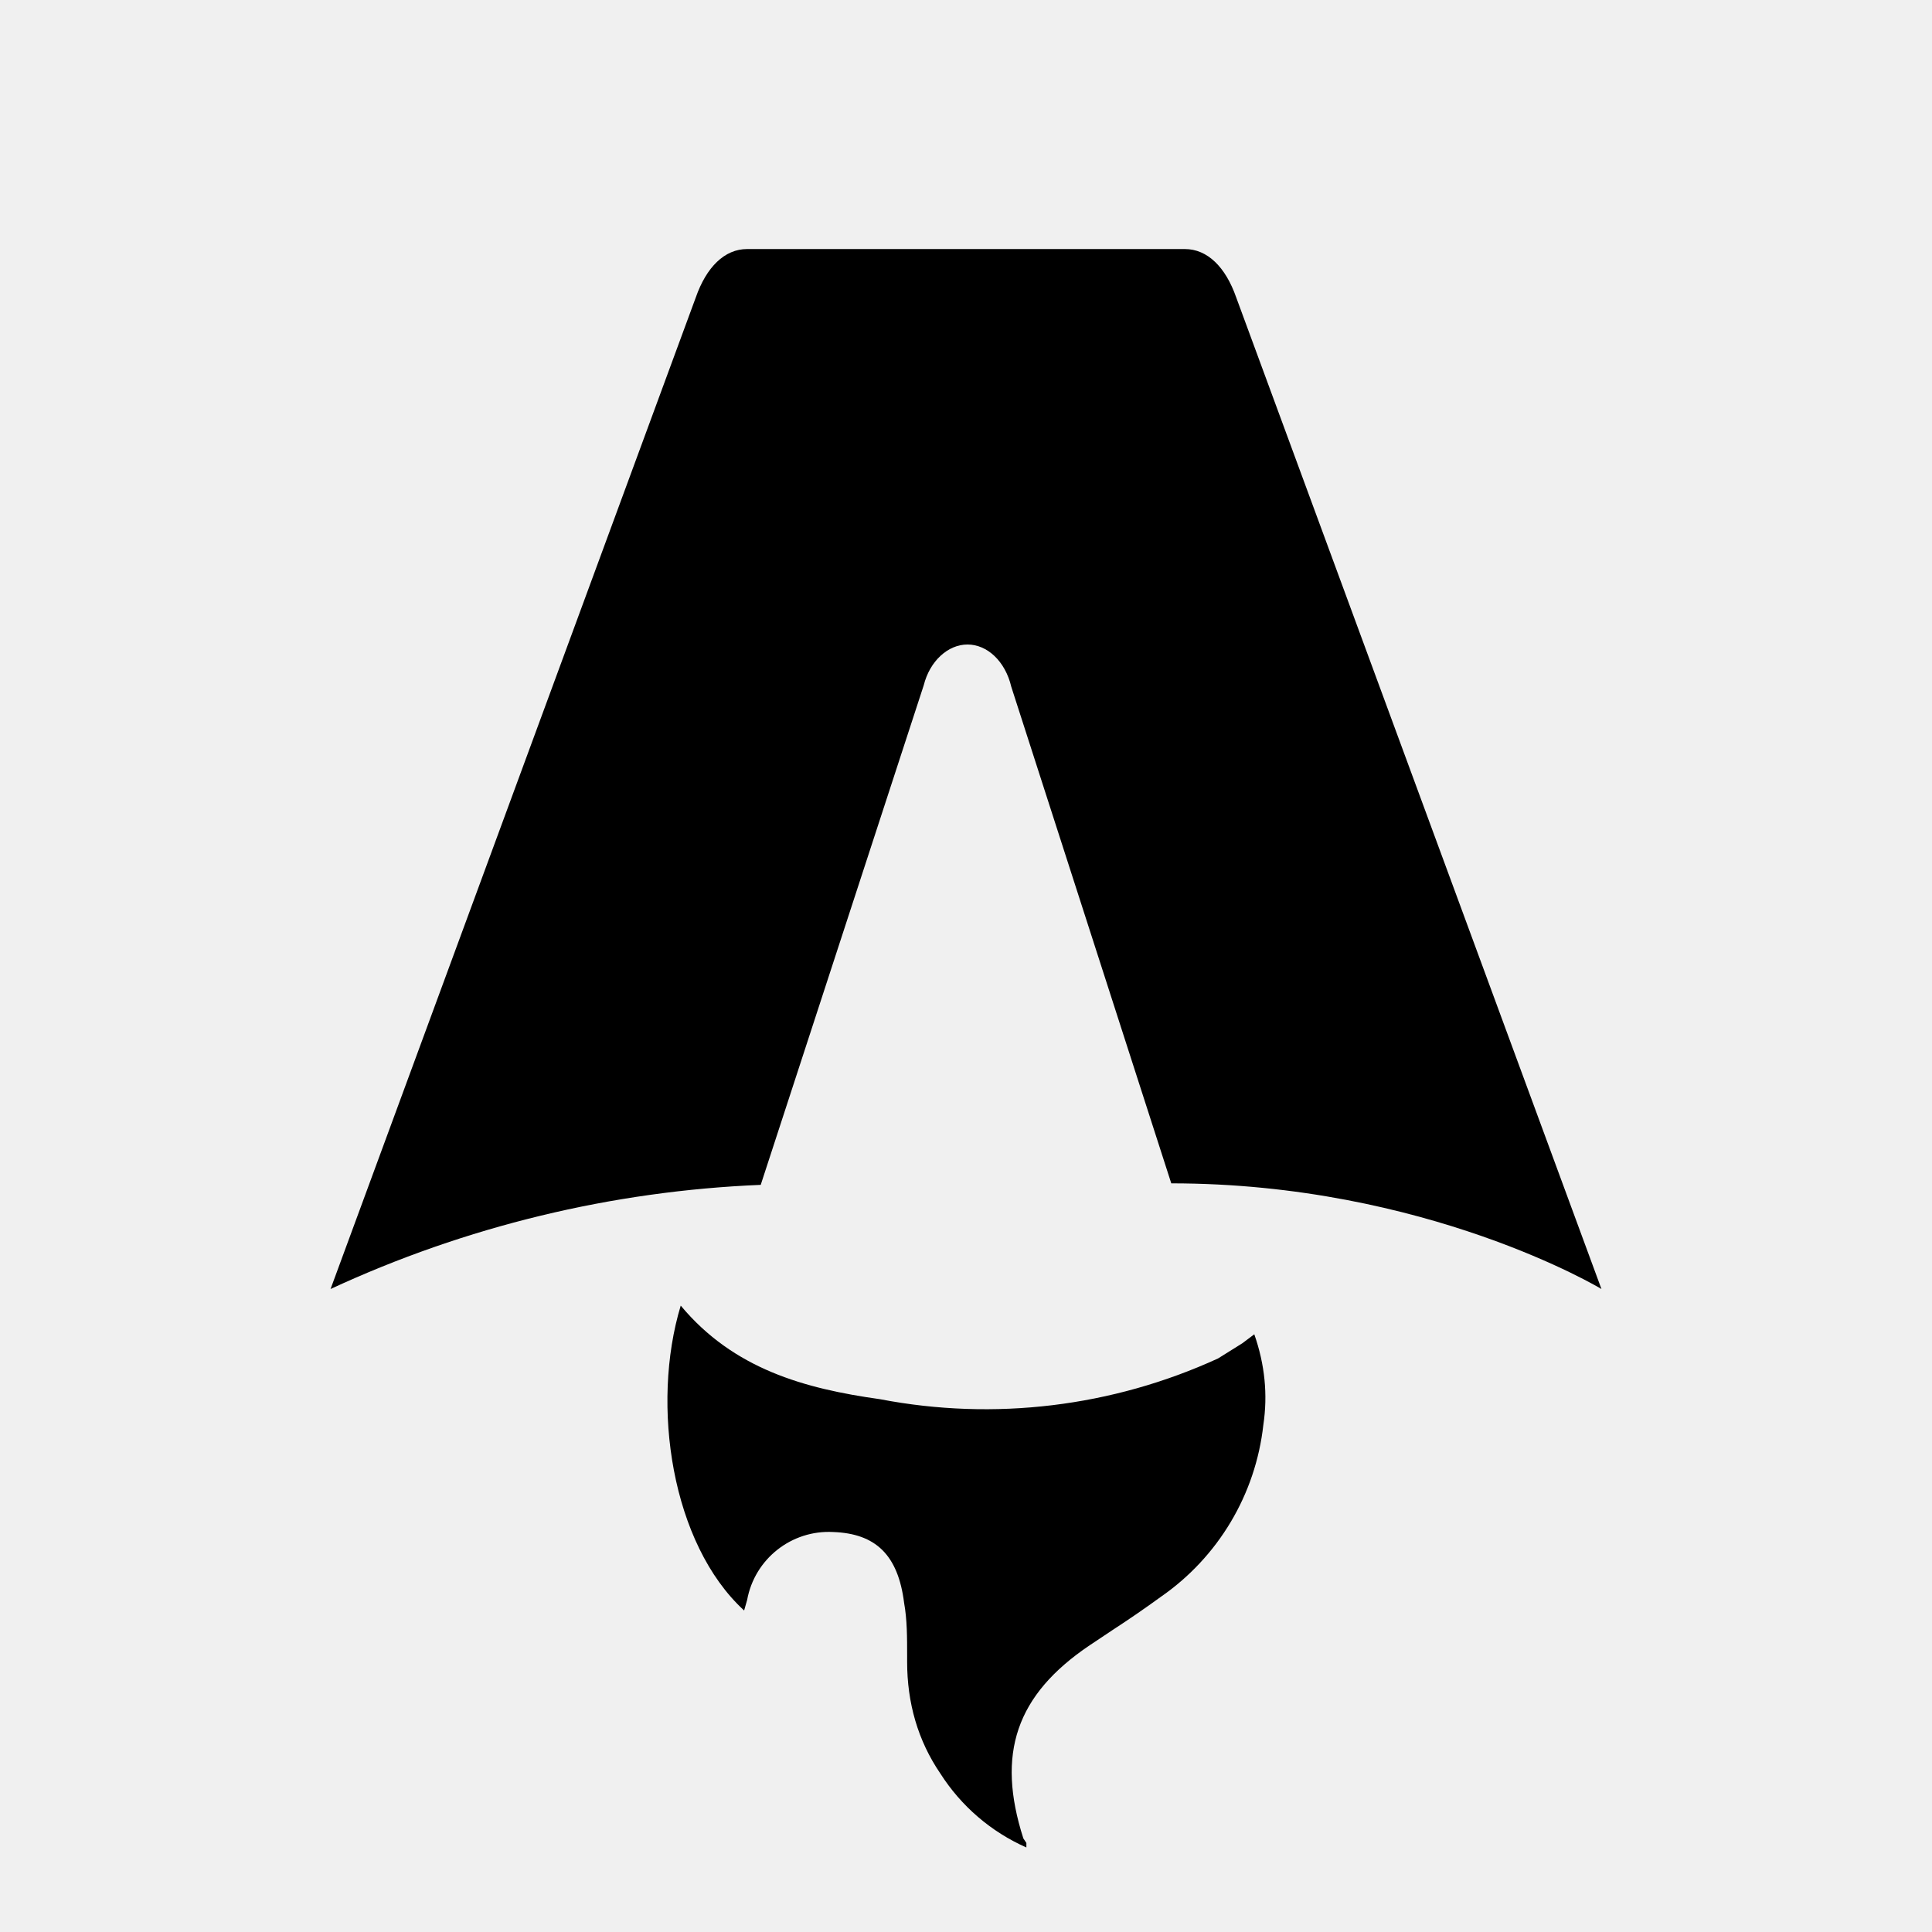
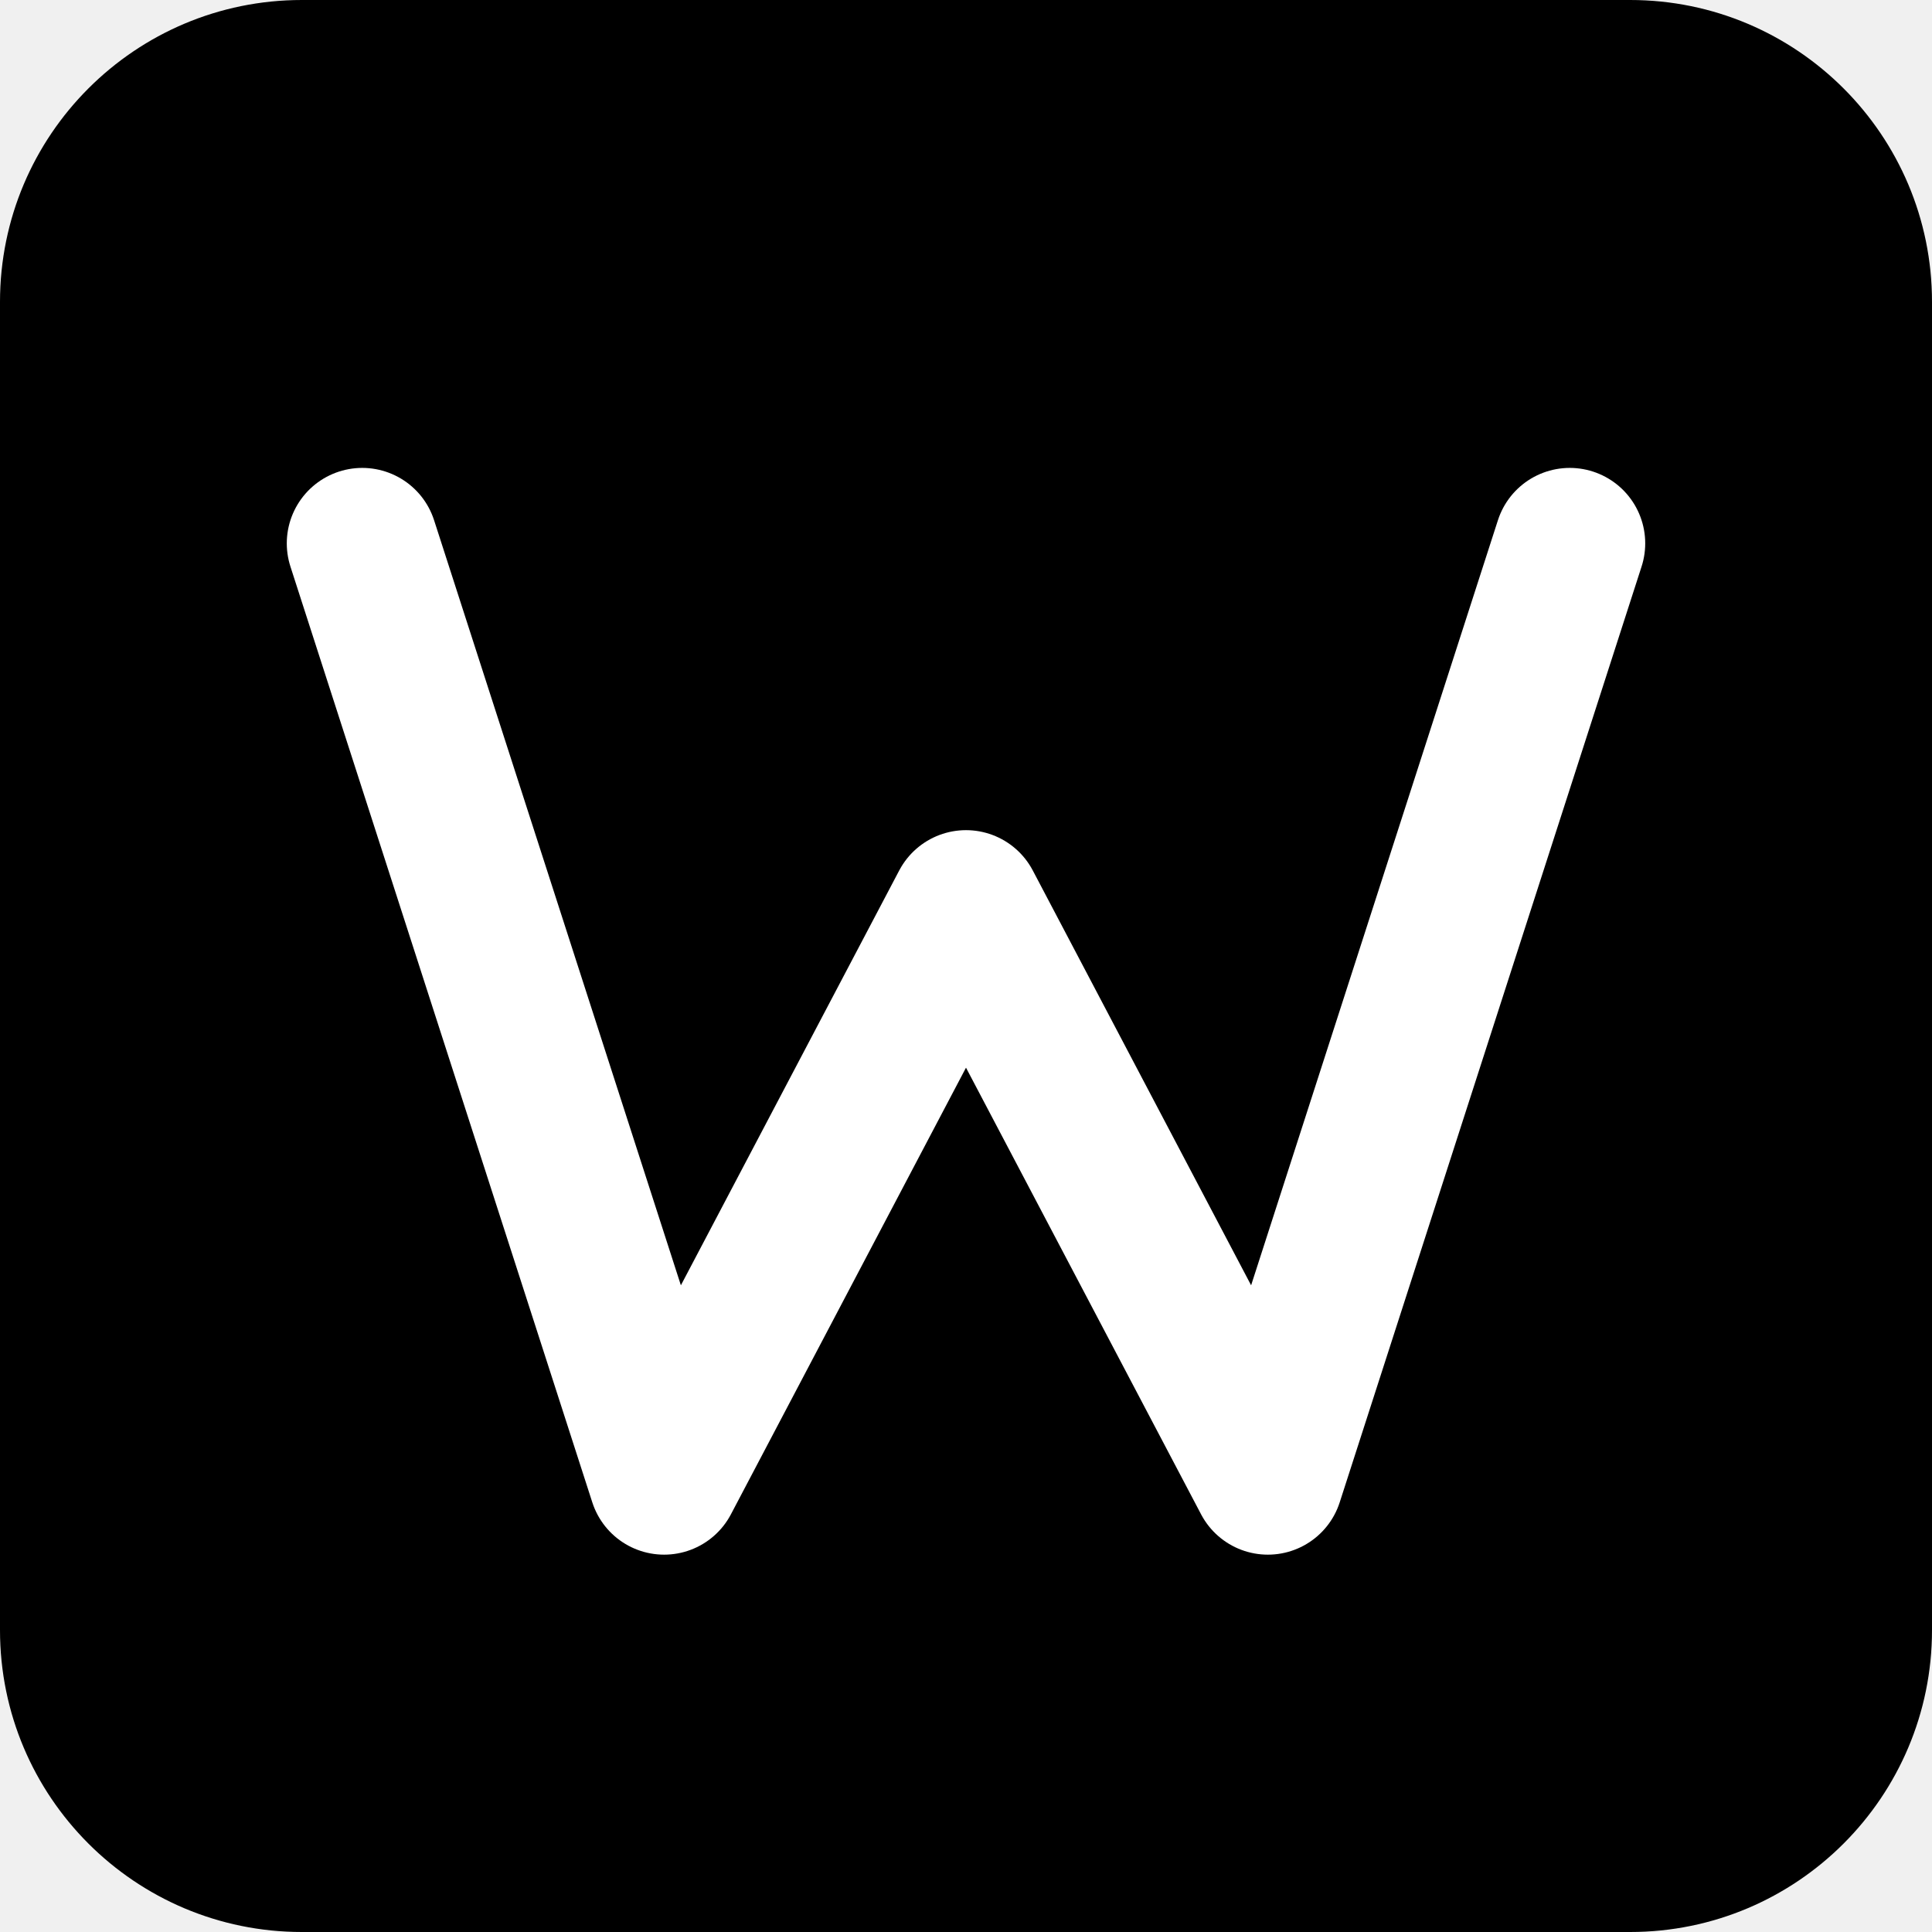
- <svg xmlns="http://www.w3.org/2000/svg" fill="none" viewBox="0 0 128 128">
-   <path d="M50.4 78.5a75.1 75.1 0 0 0-28.5 6.9l24.2-65.7c.7-2 1.9-3.2 3.4-3.2h29c1.5 0 2.7 1.2 3.4 3.2l24.2 65.7s-11.6-7-28.5-7L67 45.5c-.4-1.7-1.6-2.8-2.9-2.8-1.3 0-2.5 1.1-2.9 2.7L50.4 78.5Zm-1.1 28.2Zm-4.2-20.2c-2 6.6-.6 15.8 4.2 20.2a17.5 17.5 0 0 1 .2-.7 5.5 5.5 0 0 1 5.7-4.5c2.8.1 4.3 1.5 4.7 4.7.2 1.1.2 2.3.2 3.5v.4c0 2.7.7 5.2 2.2 7.4a13 13 0 0 0 5.7 4.9v-.3l-.2-.3c-1.8-5.6-.5-9.5 4.4-12.8l1.5-1a73 73 0 0 0 3.2-2.2 16 16 0 0 0 6.8-11.4c.3-2 .1-4-.6-6l-.8.6-1.6 1a37 37 0 0 1-22.4 2.7c-5-.7-9.7-2-13.2-6.2Z" />
-   <style>
-         path { fill: #000; }
-         @media (prefers-color-scheme: dark) {
-             path { fill: #FFF; }
-         }
-     </style>
+ <svg xmlns="http://www.w3.org/2000/svg" viewBox="0 0 64 64">
+   <rect width="64" height="64" rx="10" fill="#000000" />
+   <path d="M 12 18 L 22 49 L 32 30 L 42 49 L 52 18" fill="none" stroke="#ffffff" stroke-width="5" stroke-linecap="round" stroke-linejoin="round" />
</svg>
